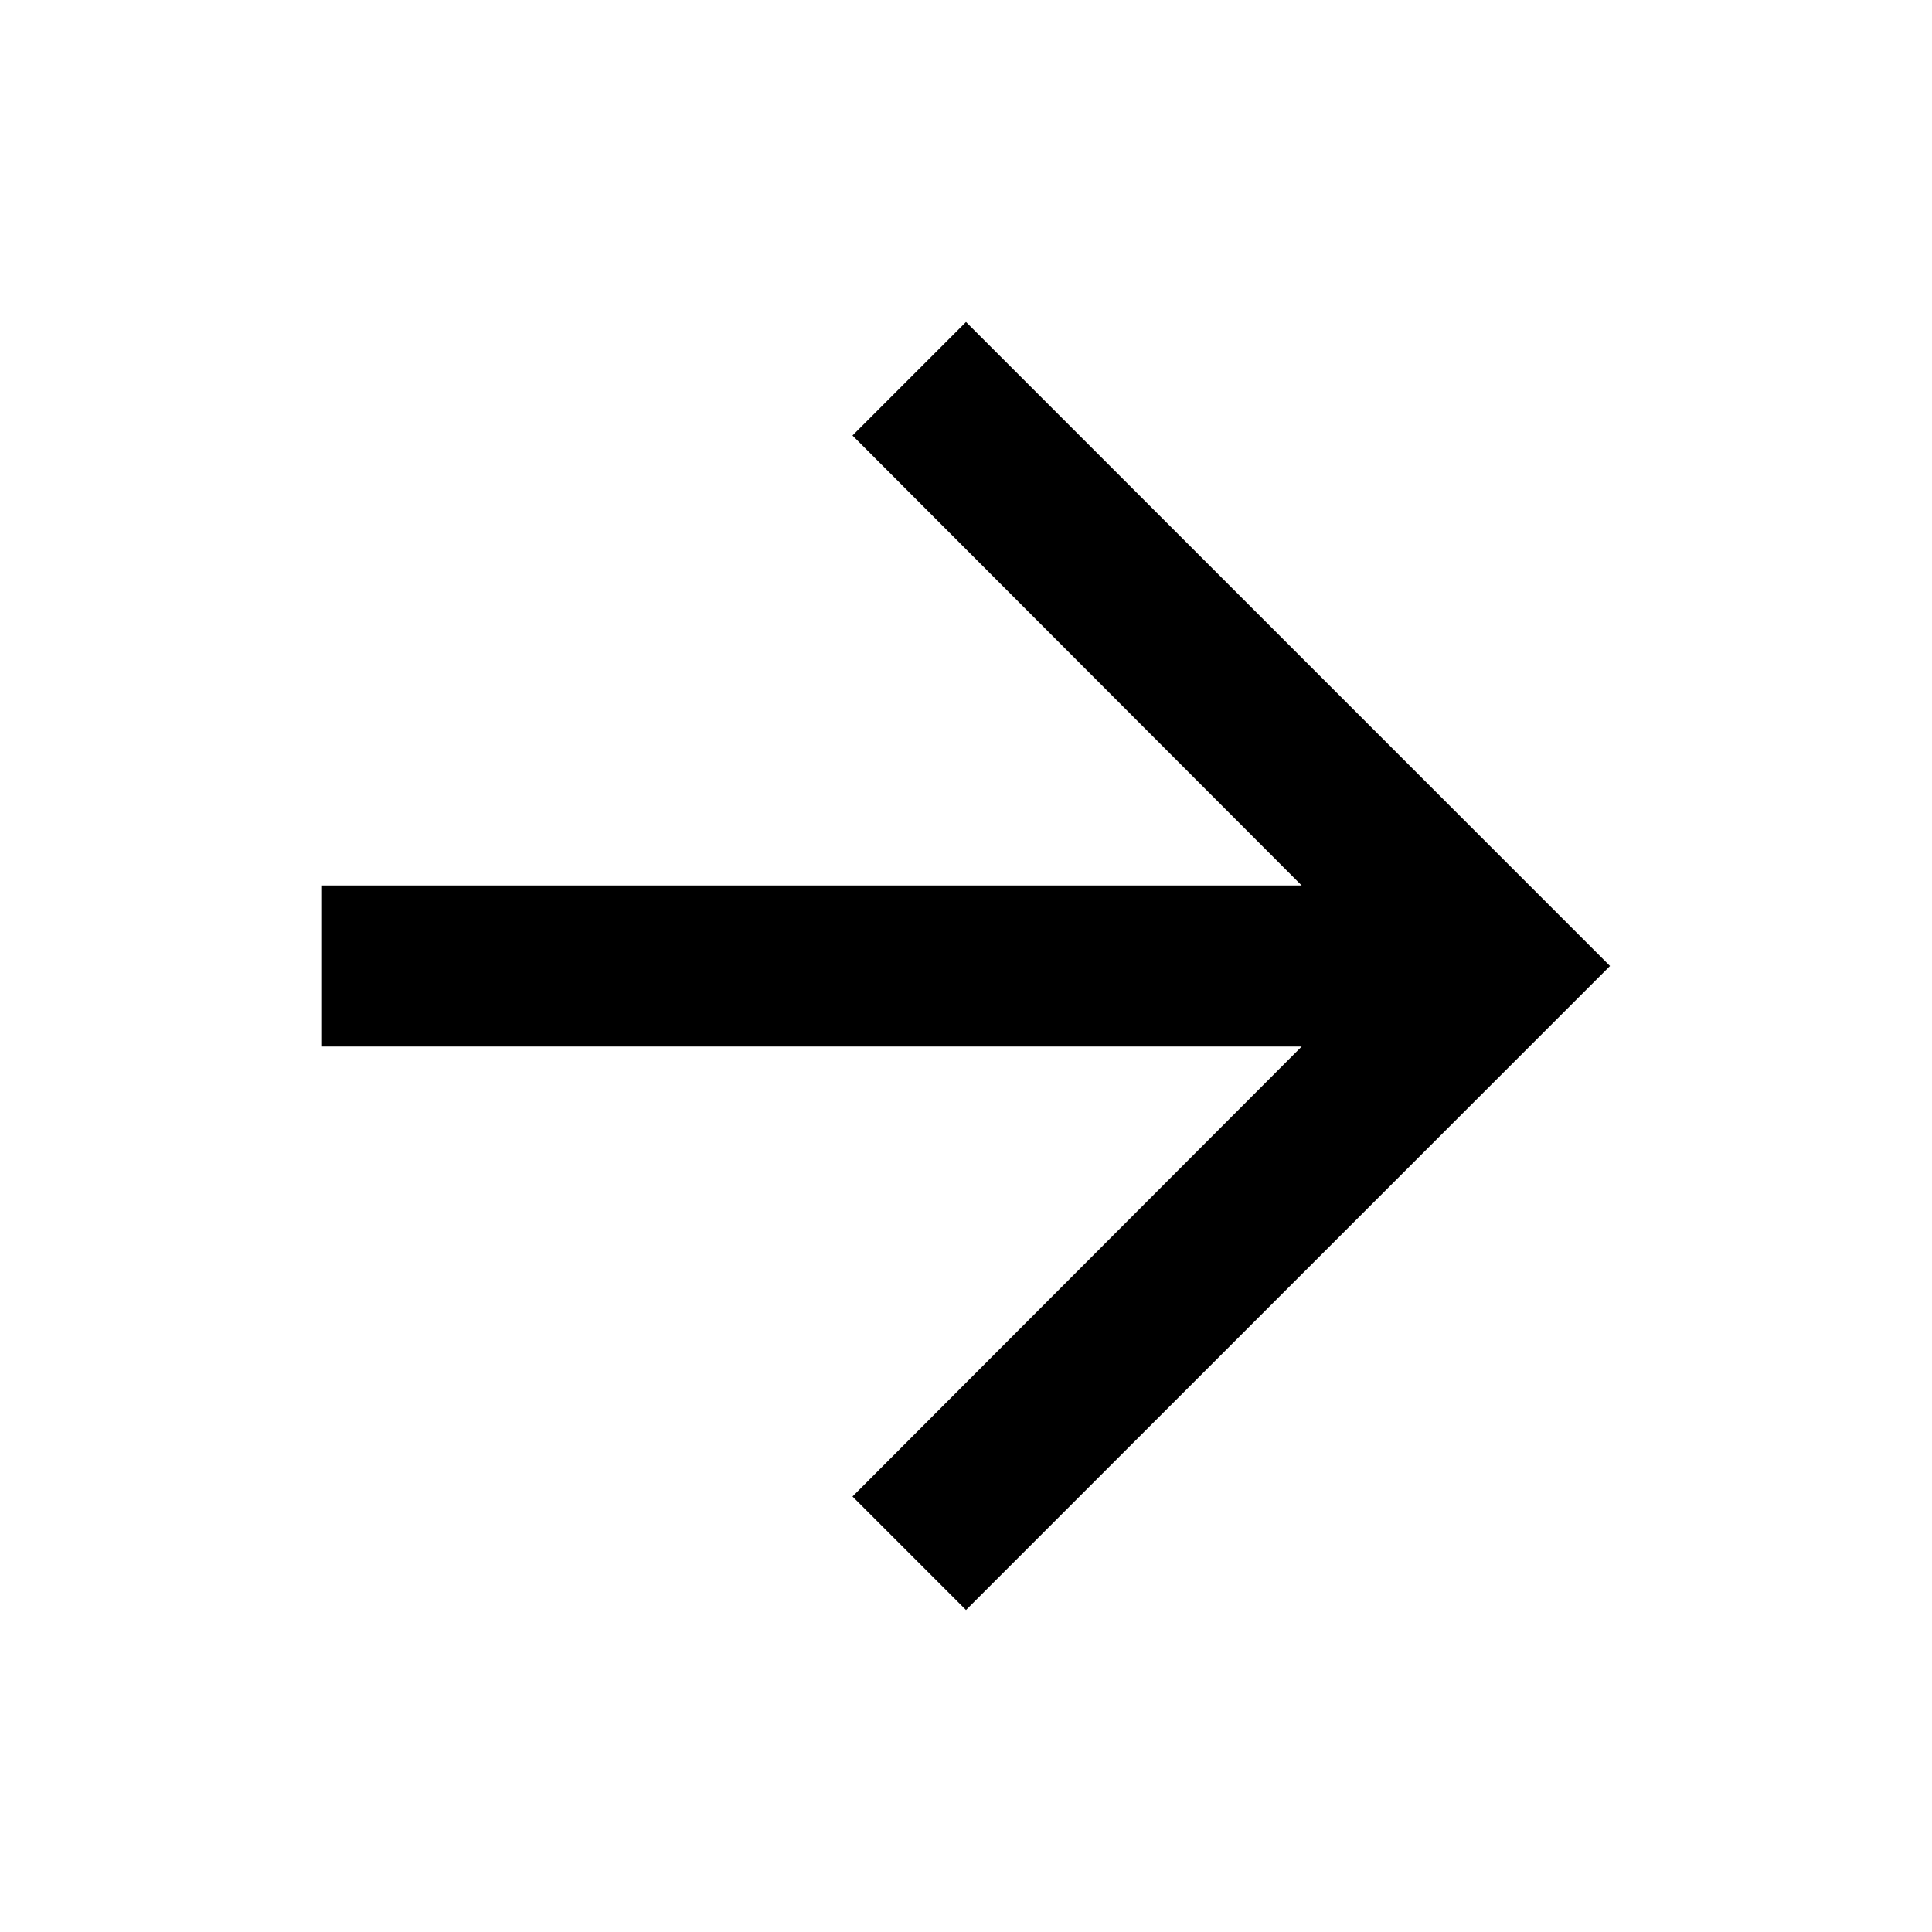
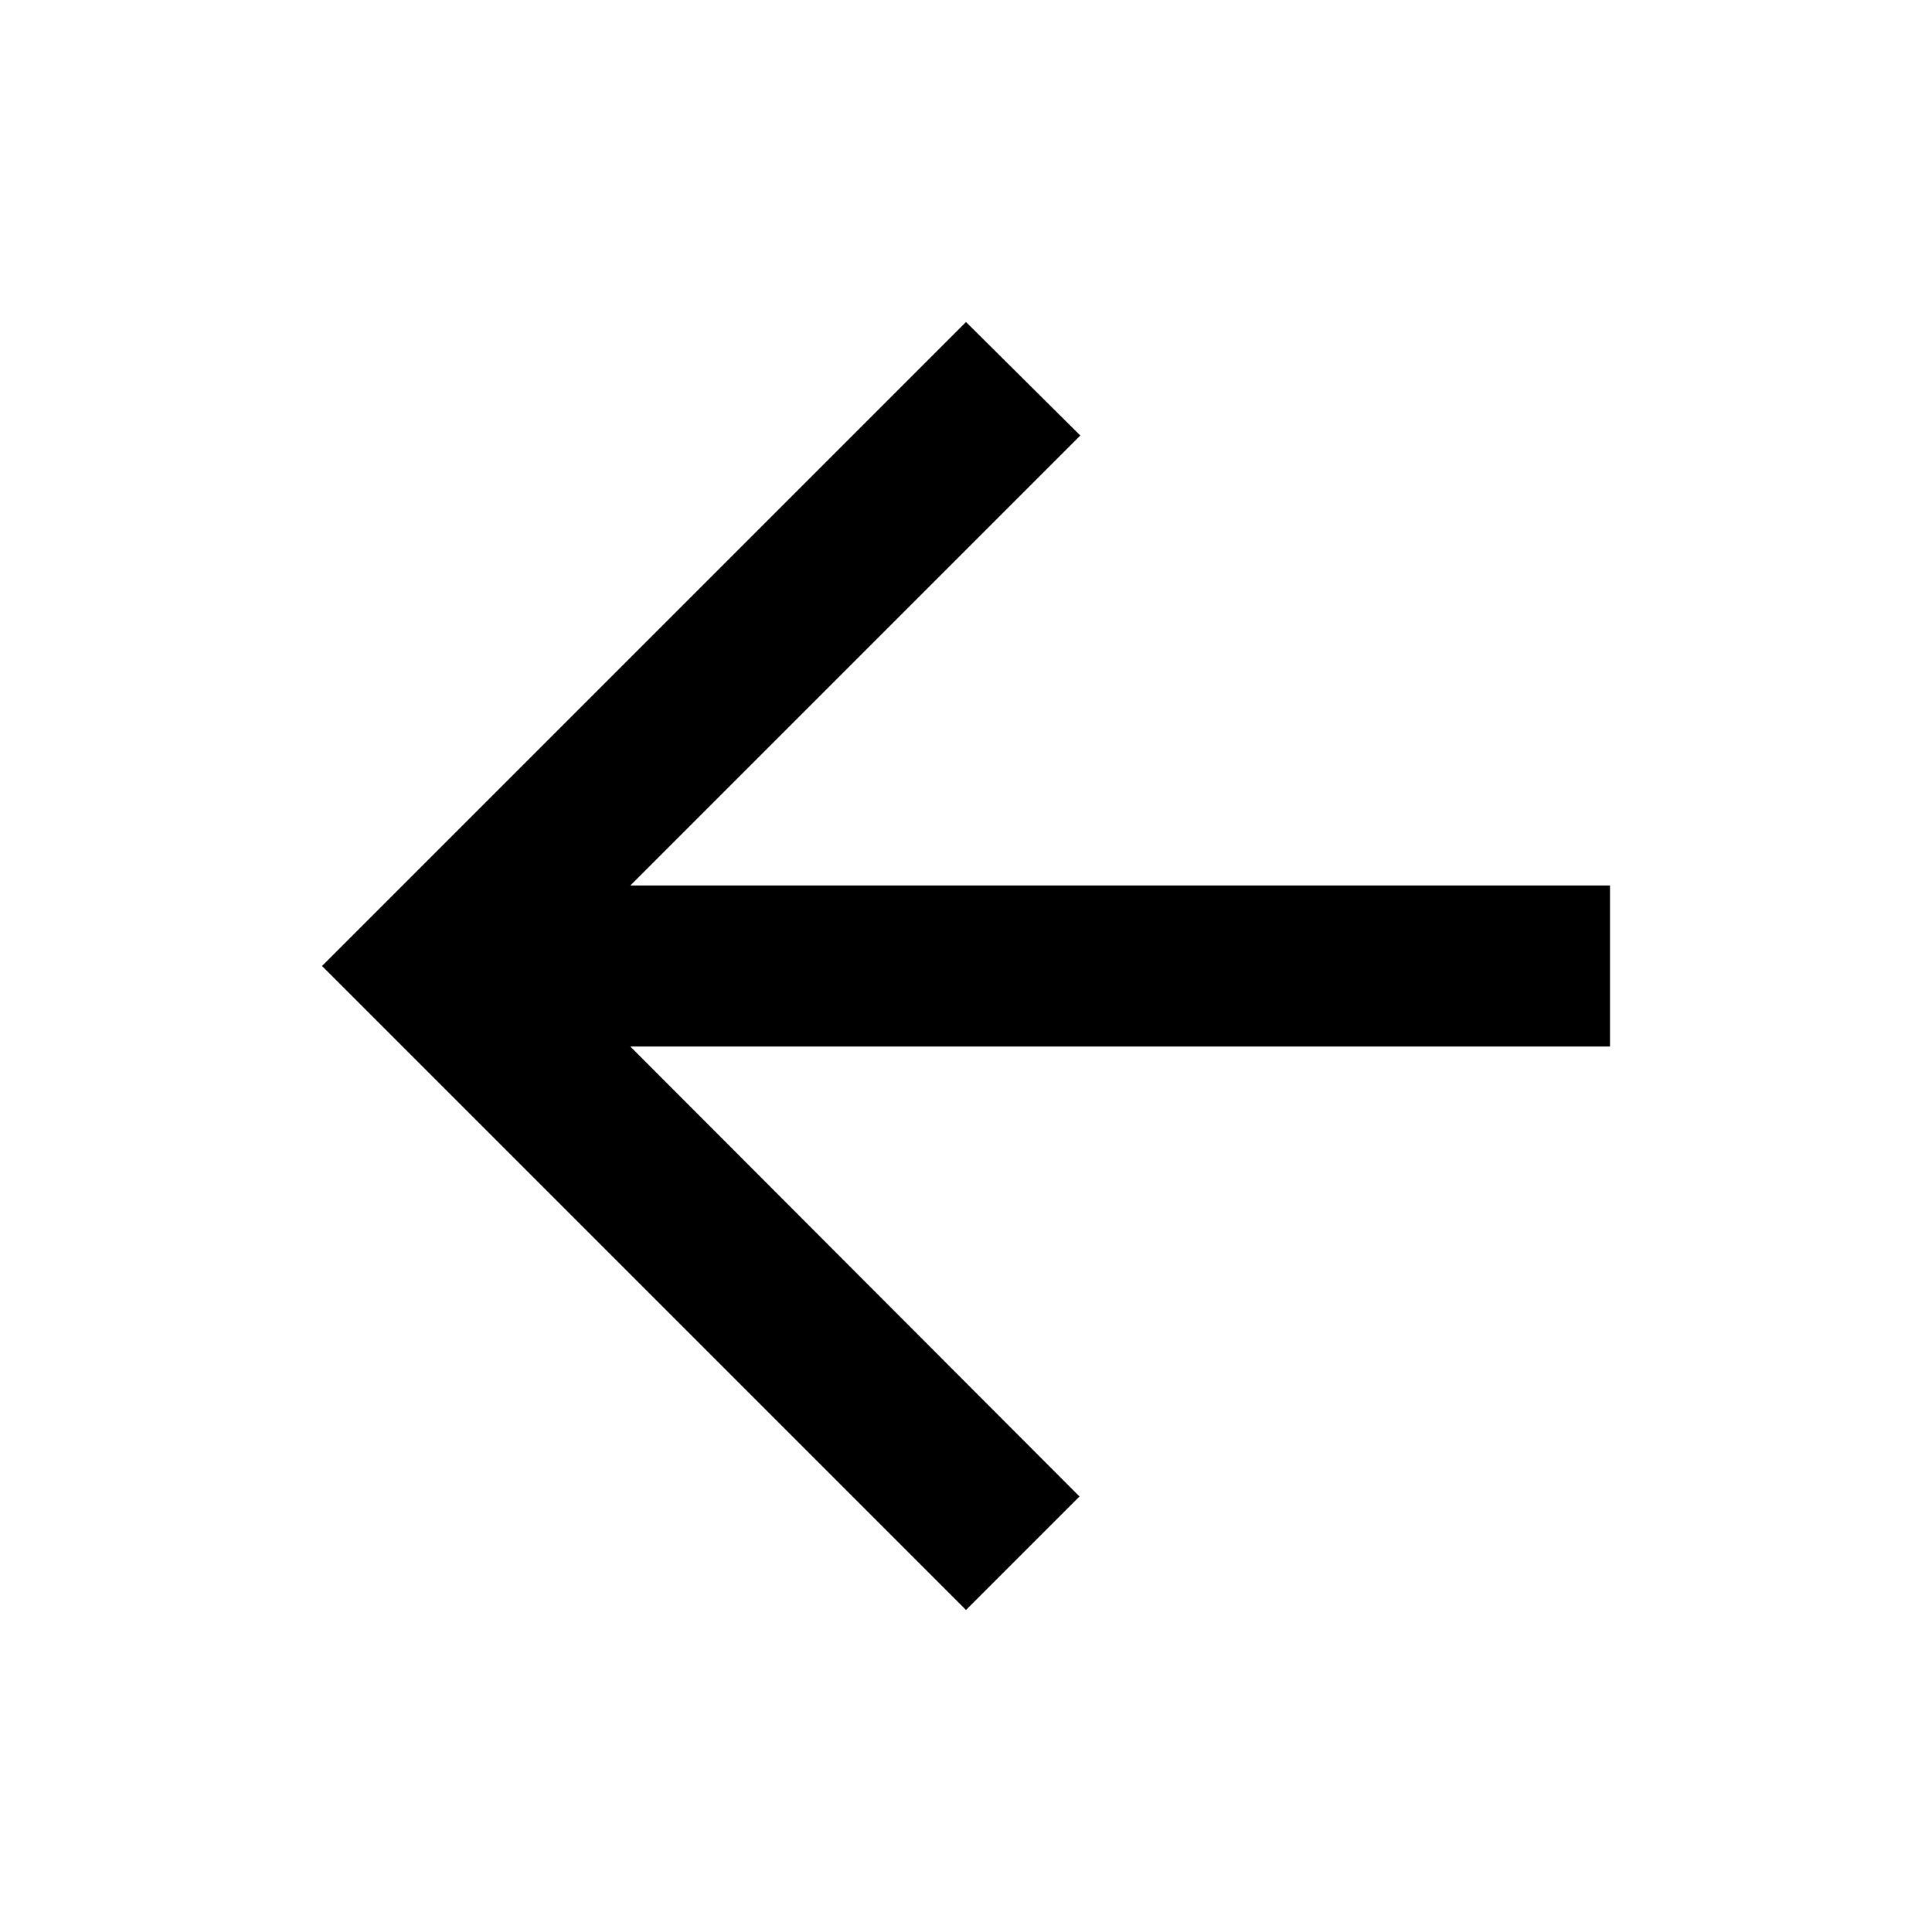
<svg xmlns="http://www.w3.org/2000/svg" height="24" viewBox="0 0 24 24" width="24">
  <path d="M0 0h24v24H0z" fill="none" />
-   <path d="M12 4l-1.41 1.41L16.17 11H4v2h12.17l-5.58 5.59L12 20l8-8z" />
+   <path d="M20 11H7.83l5.59-5.59L12 4l-8 8 8 8 1.41-1.41L7.83 13H20v-2z" />
</svg>
